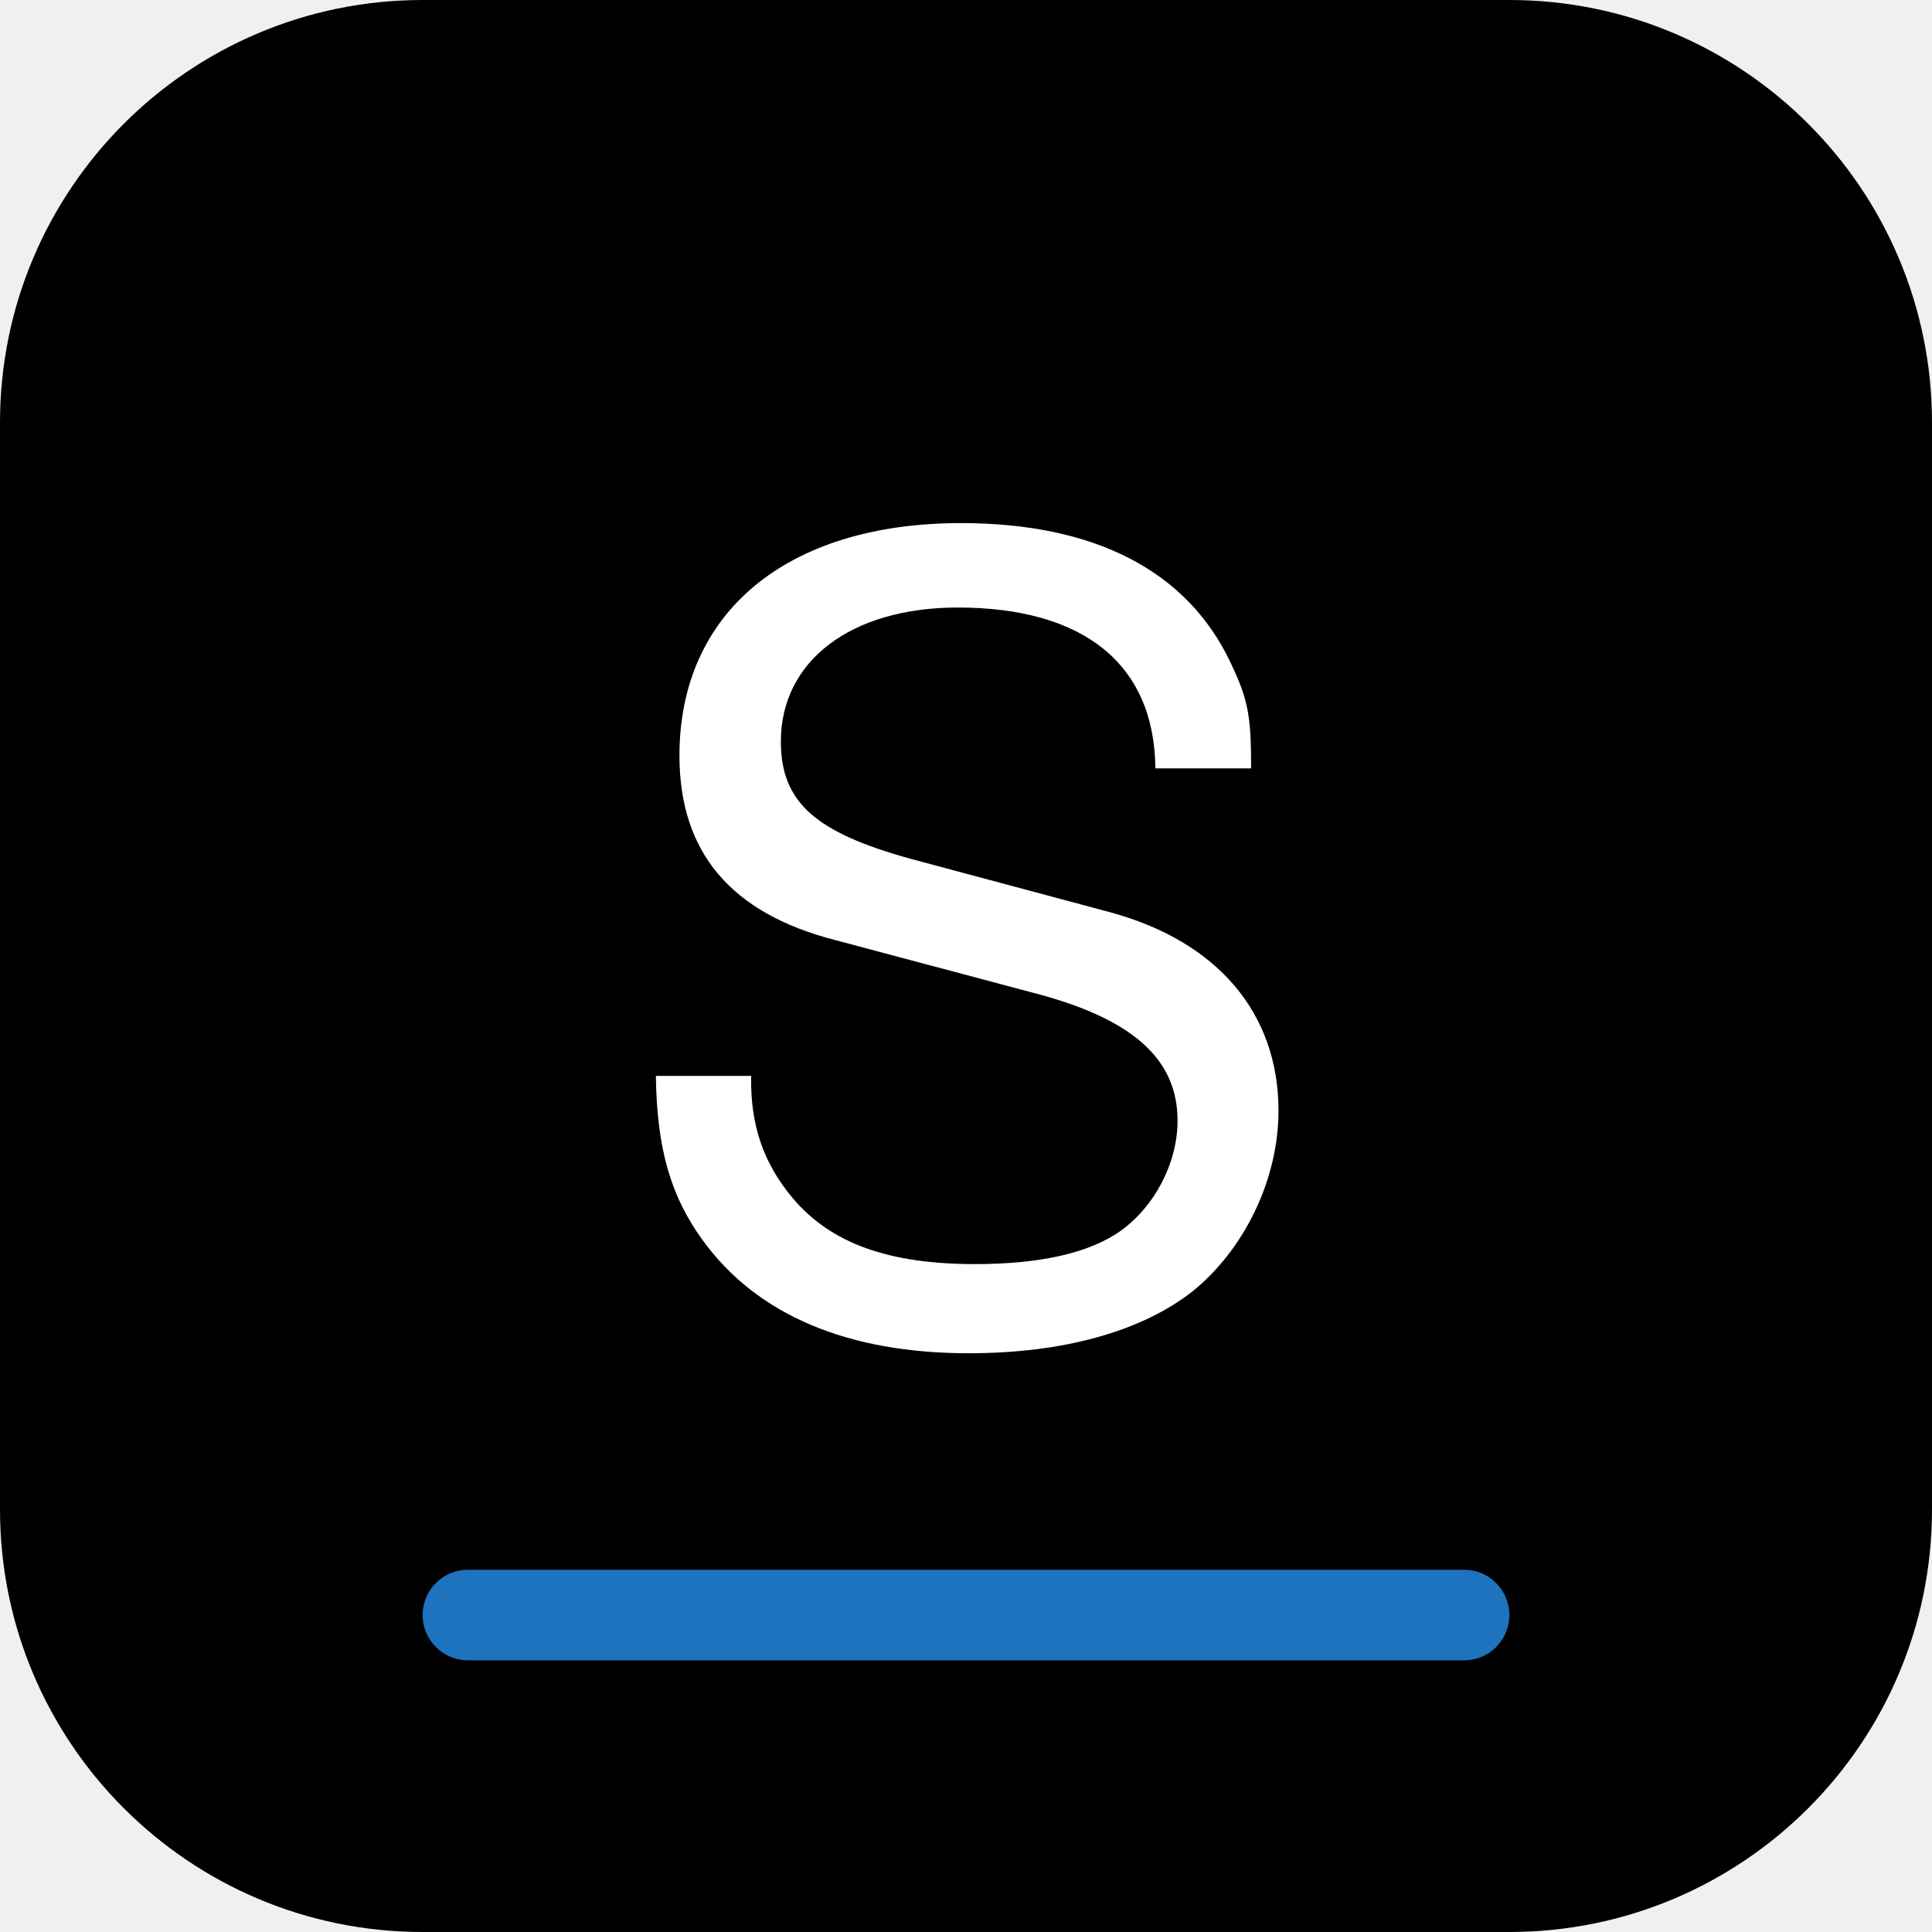
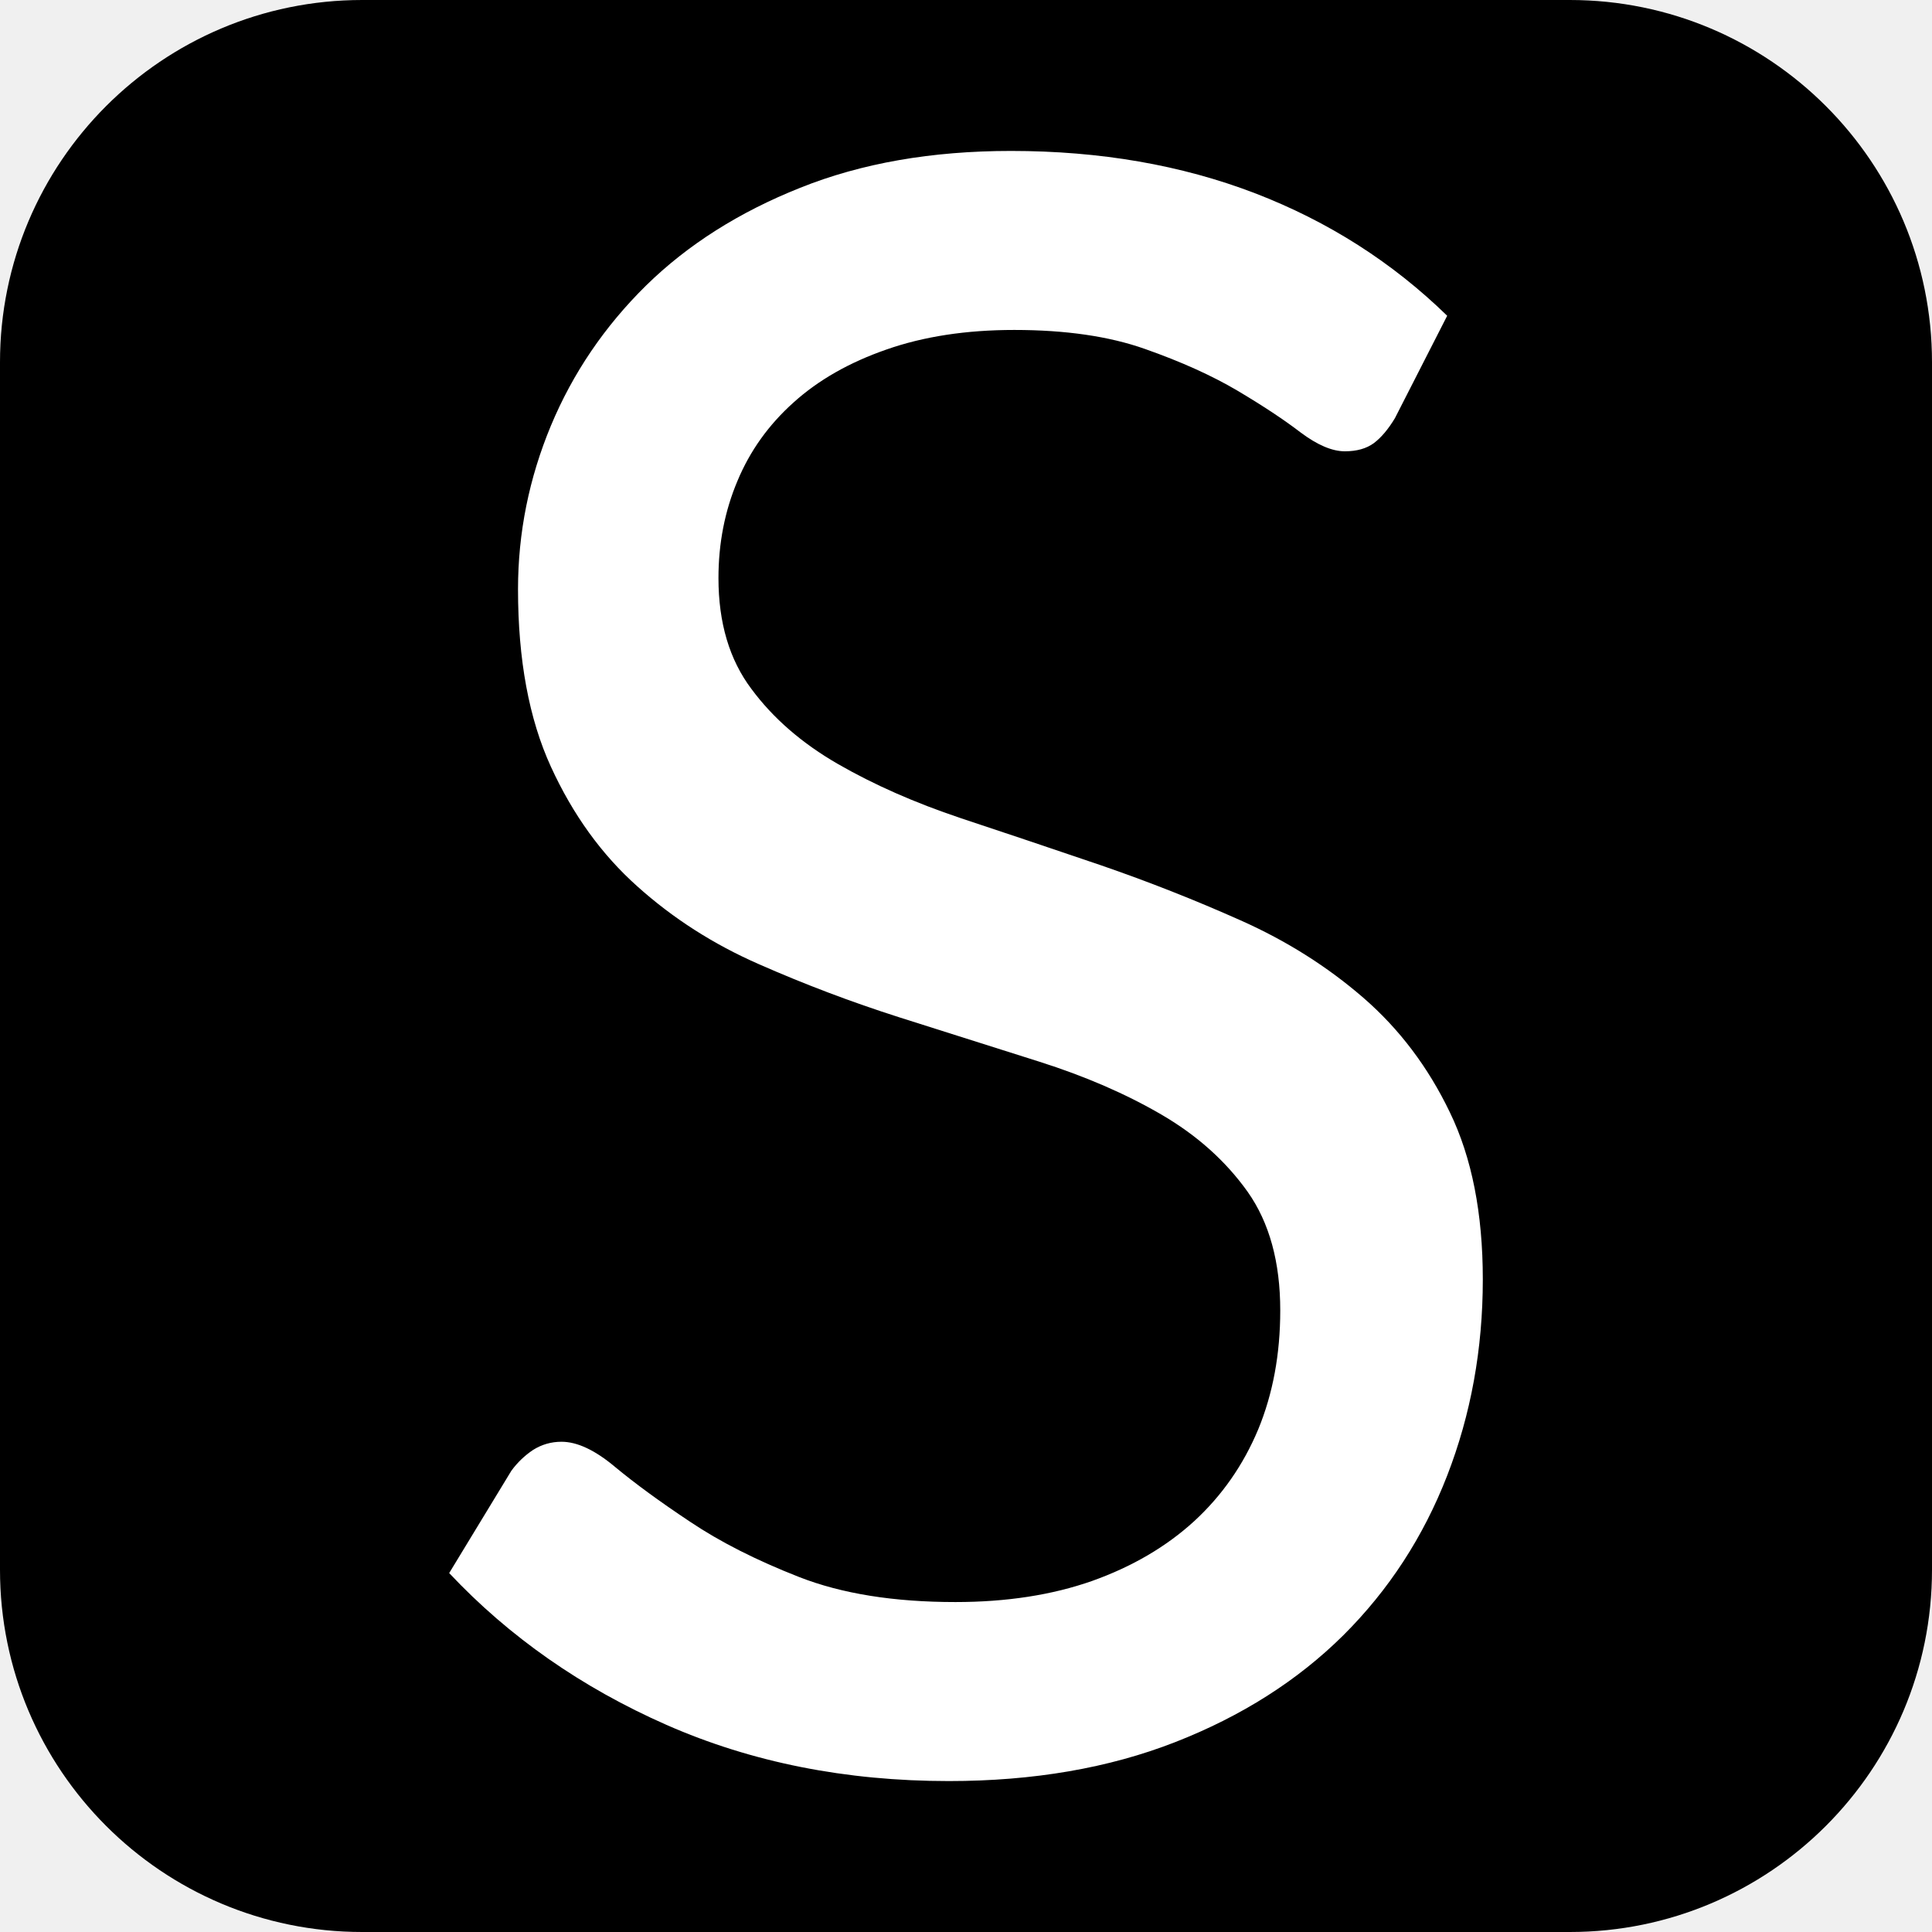
<svg xmlns="http://www.w3.org/2000/svg" viewBox="0 0 64 64">
-   <rect width="64" height="64" rx="14" fill="#000" />
-   <text x="32" y="44" text-anchor="middle" font-family="Helvetica, Arial, sans-serif" font-size="36" font-weight="300" fill="#fff">S</text>
-   <rect x="14" y="52" width="36" height="3" rx="1.5" fill="#1e73be" />
+   <rect width="64" height="64" rx="12" fill="#000" />
+   <path fill="#fff" d="M46.21 13.85Q45.88 14.4 45.51 14.68Q45.14 14.95 44.55 14.95Q43.92 14.95 43.09 14.33Q42.27 13.7 40.99 12.94Q39.72 12.19 37.93 11.56Q36.15 10.93 33.6 10.93Q31.21 10.93 29.36 11.58Q27.52 12.22 26.29 13.33Q25.05 14.44 24.43 15.93Q23.8 17.42 23.8 19.15Q23.8 21.37 24.89 22.82Q25.97 24.28 27.76 25.31Q29.55 26.34 31.82 27.1Q34.08 27.85 36.46 28.66Q38.84 29.48 41.1 30.49Q43.37 31.5 45.16 33.05Q46.95 34.6 48.03 36.85Q49.12 39.1 49.12 42.38Q49.12 45.84 47.94 48.88Q46.76 51.92 44.5 54.17Q42.23 56.42 38.93 57.71Q35.63 59 31.43 59Q26.31 59 22.08 57.14Q17.86 55.28 14.88 52.11L16.94 48.72Q17.24 48.31 17.66 48.03Q18.09 47.76 18.6 47.76Q19.38 47.76 20.37 48.59Q21.37 49.42 22.86 50.41Q24.35 51.41 26.47 52.24Q28.59 53.07 31.65 53.07Q34.19 53.07 36.18 52.37Q38.17 51.66 39.56 50.39Q40.94 49.12 41.68 47.35Q42.41 45.58 42.41 43.41Q42.41 41.01 41.33 39.48Q40.24 37.95 38.47 36.92Q36.7 35.89 34.43 35.17Q32.17 34.45 29.79 33.7Q27.41 32.94 25.14 31.94Q22.88 30.95 21.11 29.36Q19.34 27.78 18.25 25.4Q17.16 23.02 17.16 19.52Q17.16 16.72 18.25 14.1Q19.34 11.49 21.4 9.46Q23.47 7.43 26.51 6.22Q29.55 5 33.49 5Q37.92 5 41.57 6.4Q45.21 7.8 47.94 10.46Z" />
</svg>
